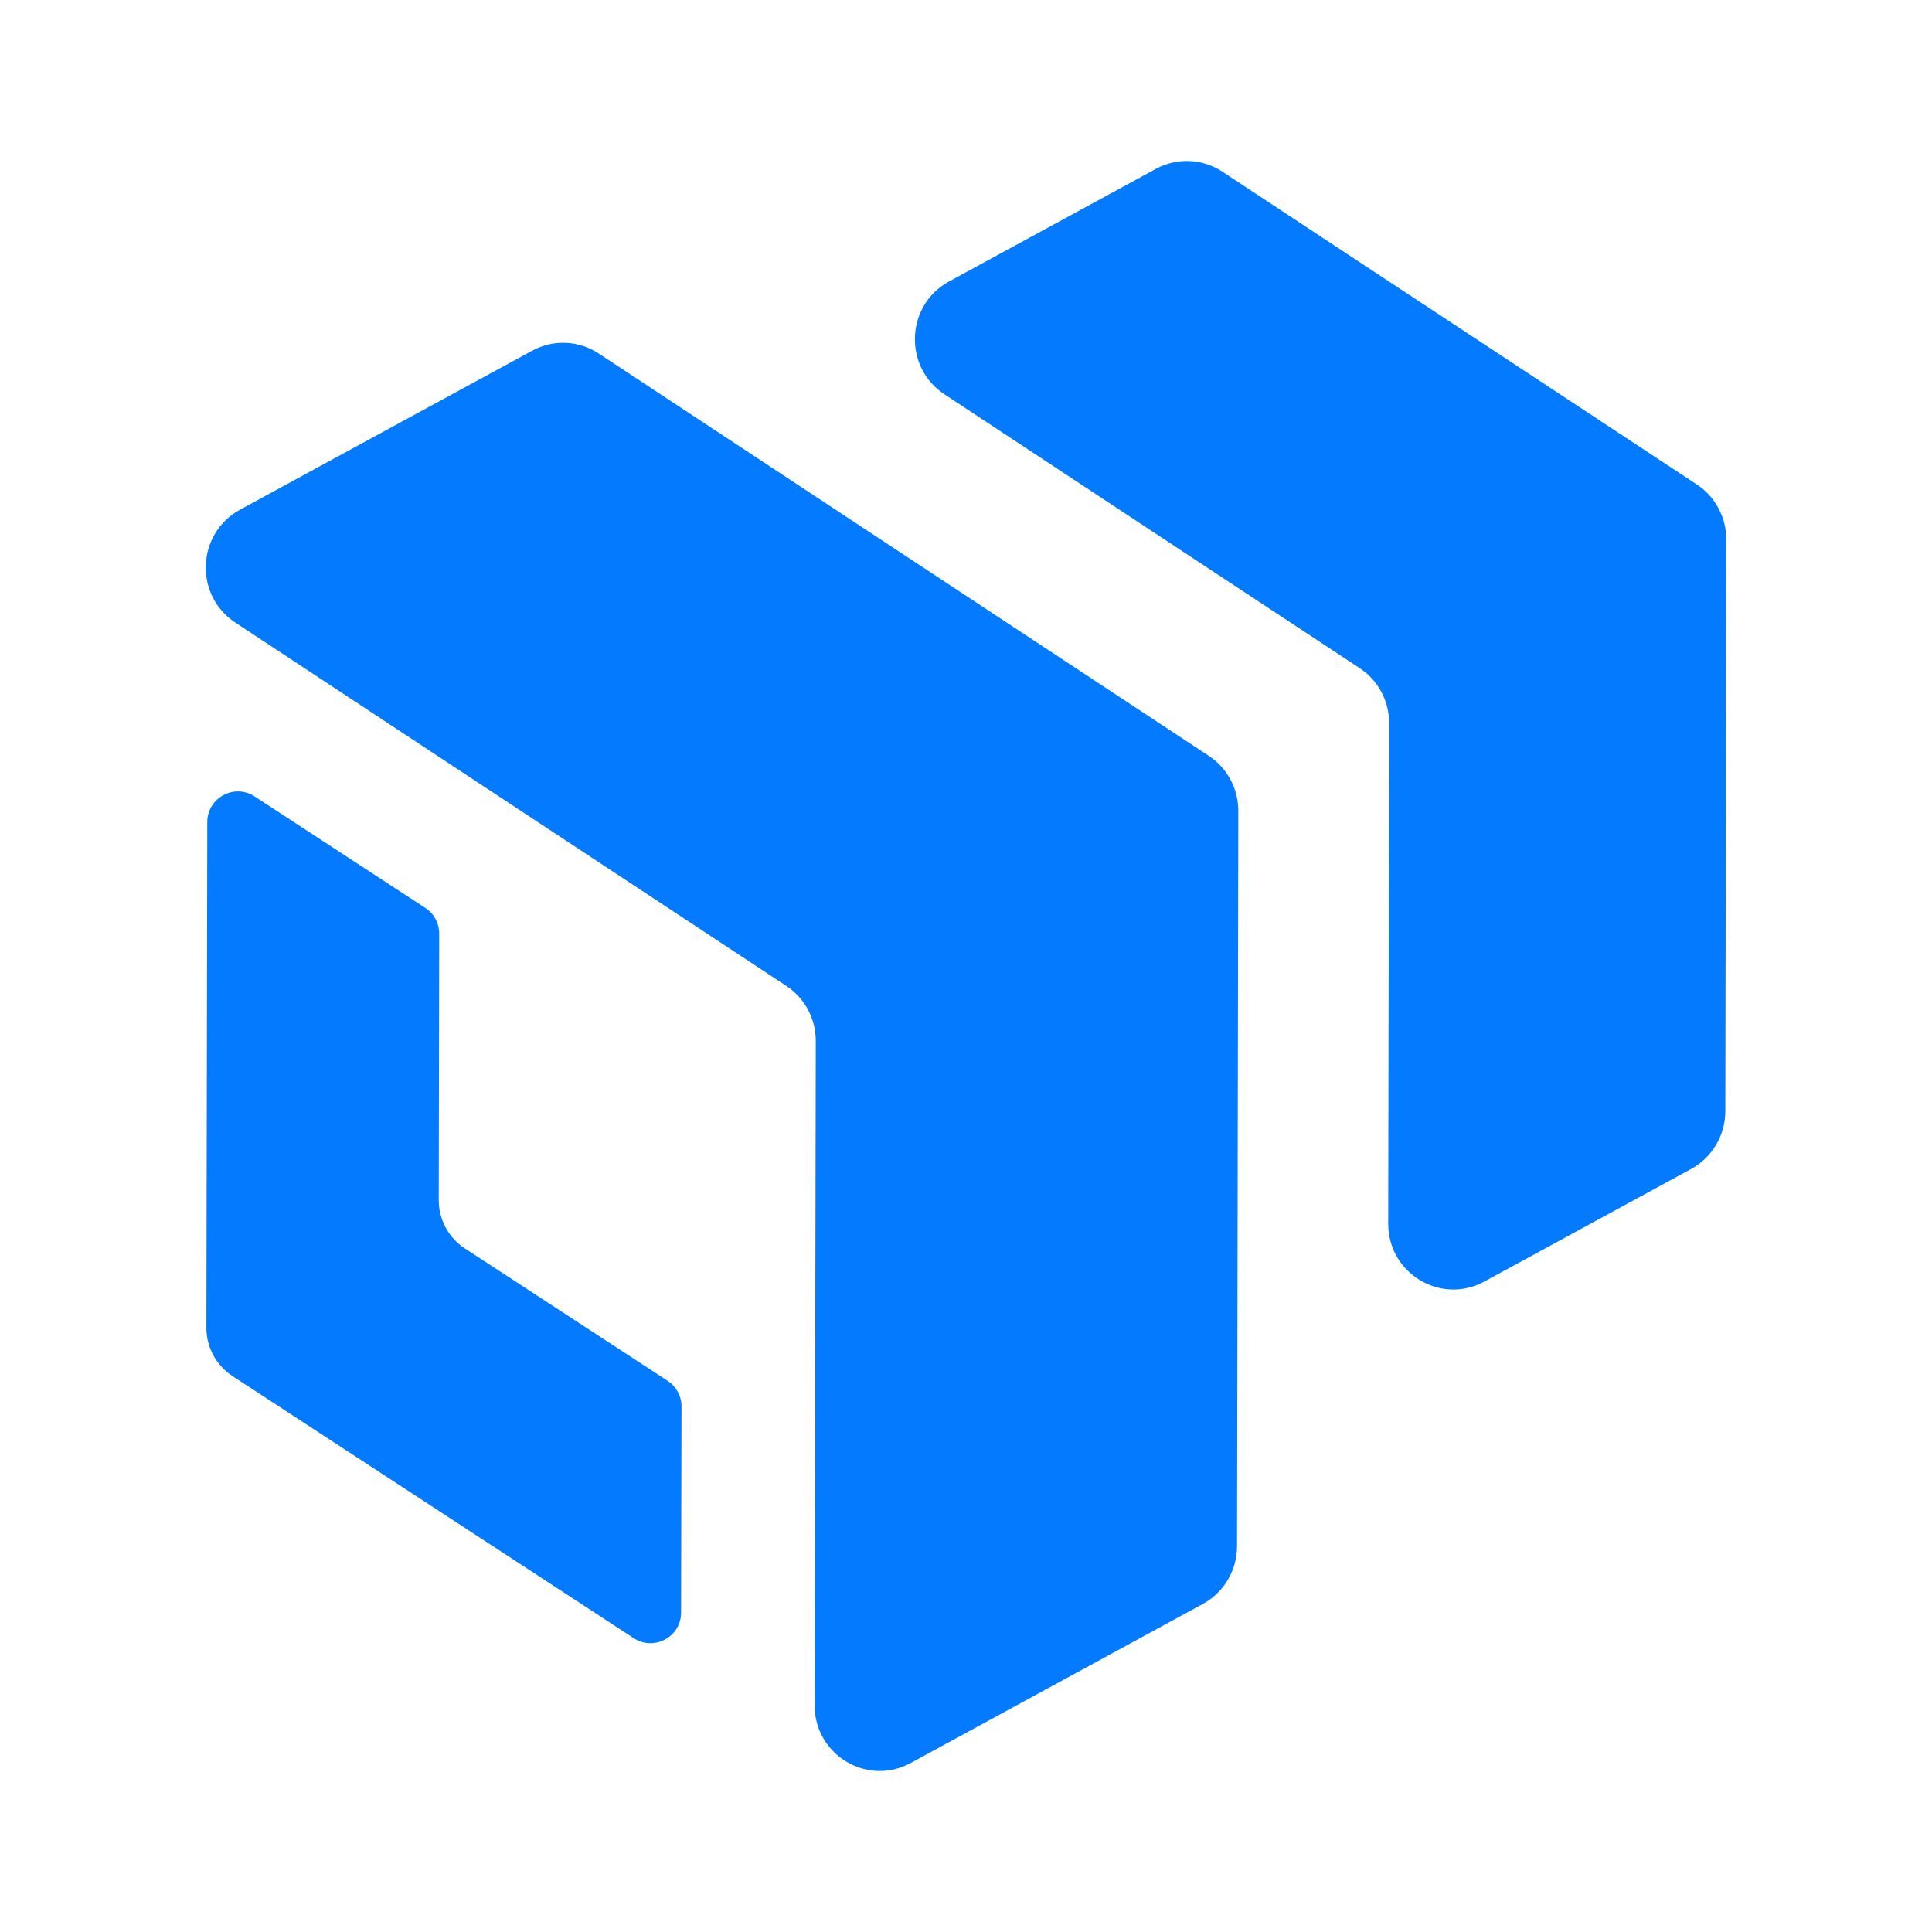
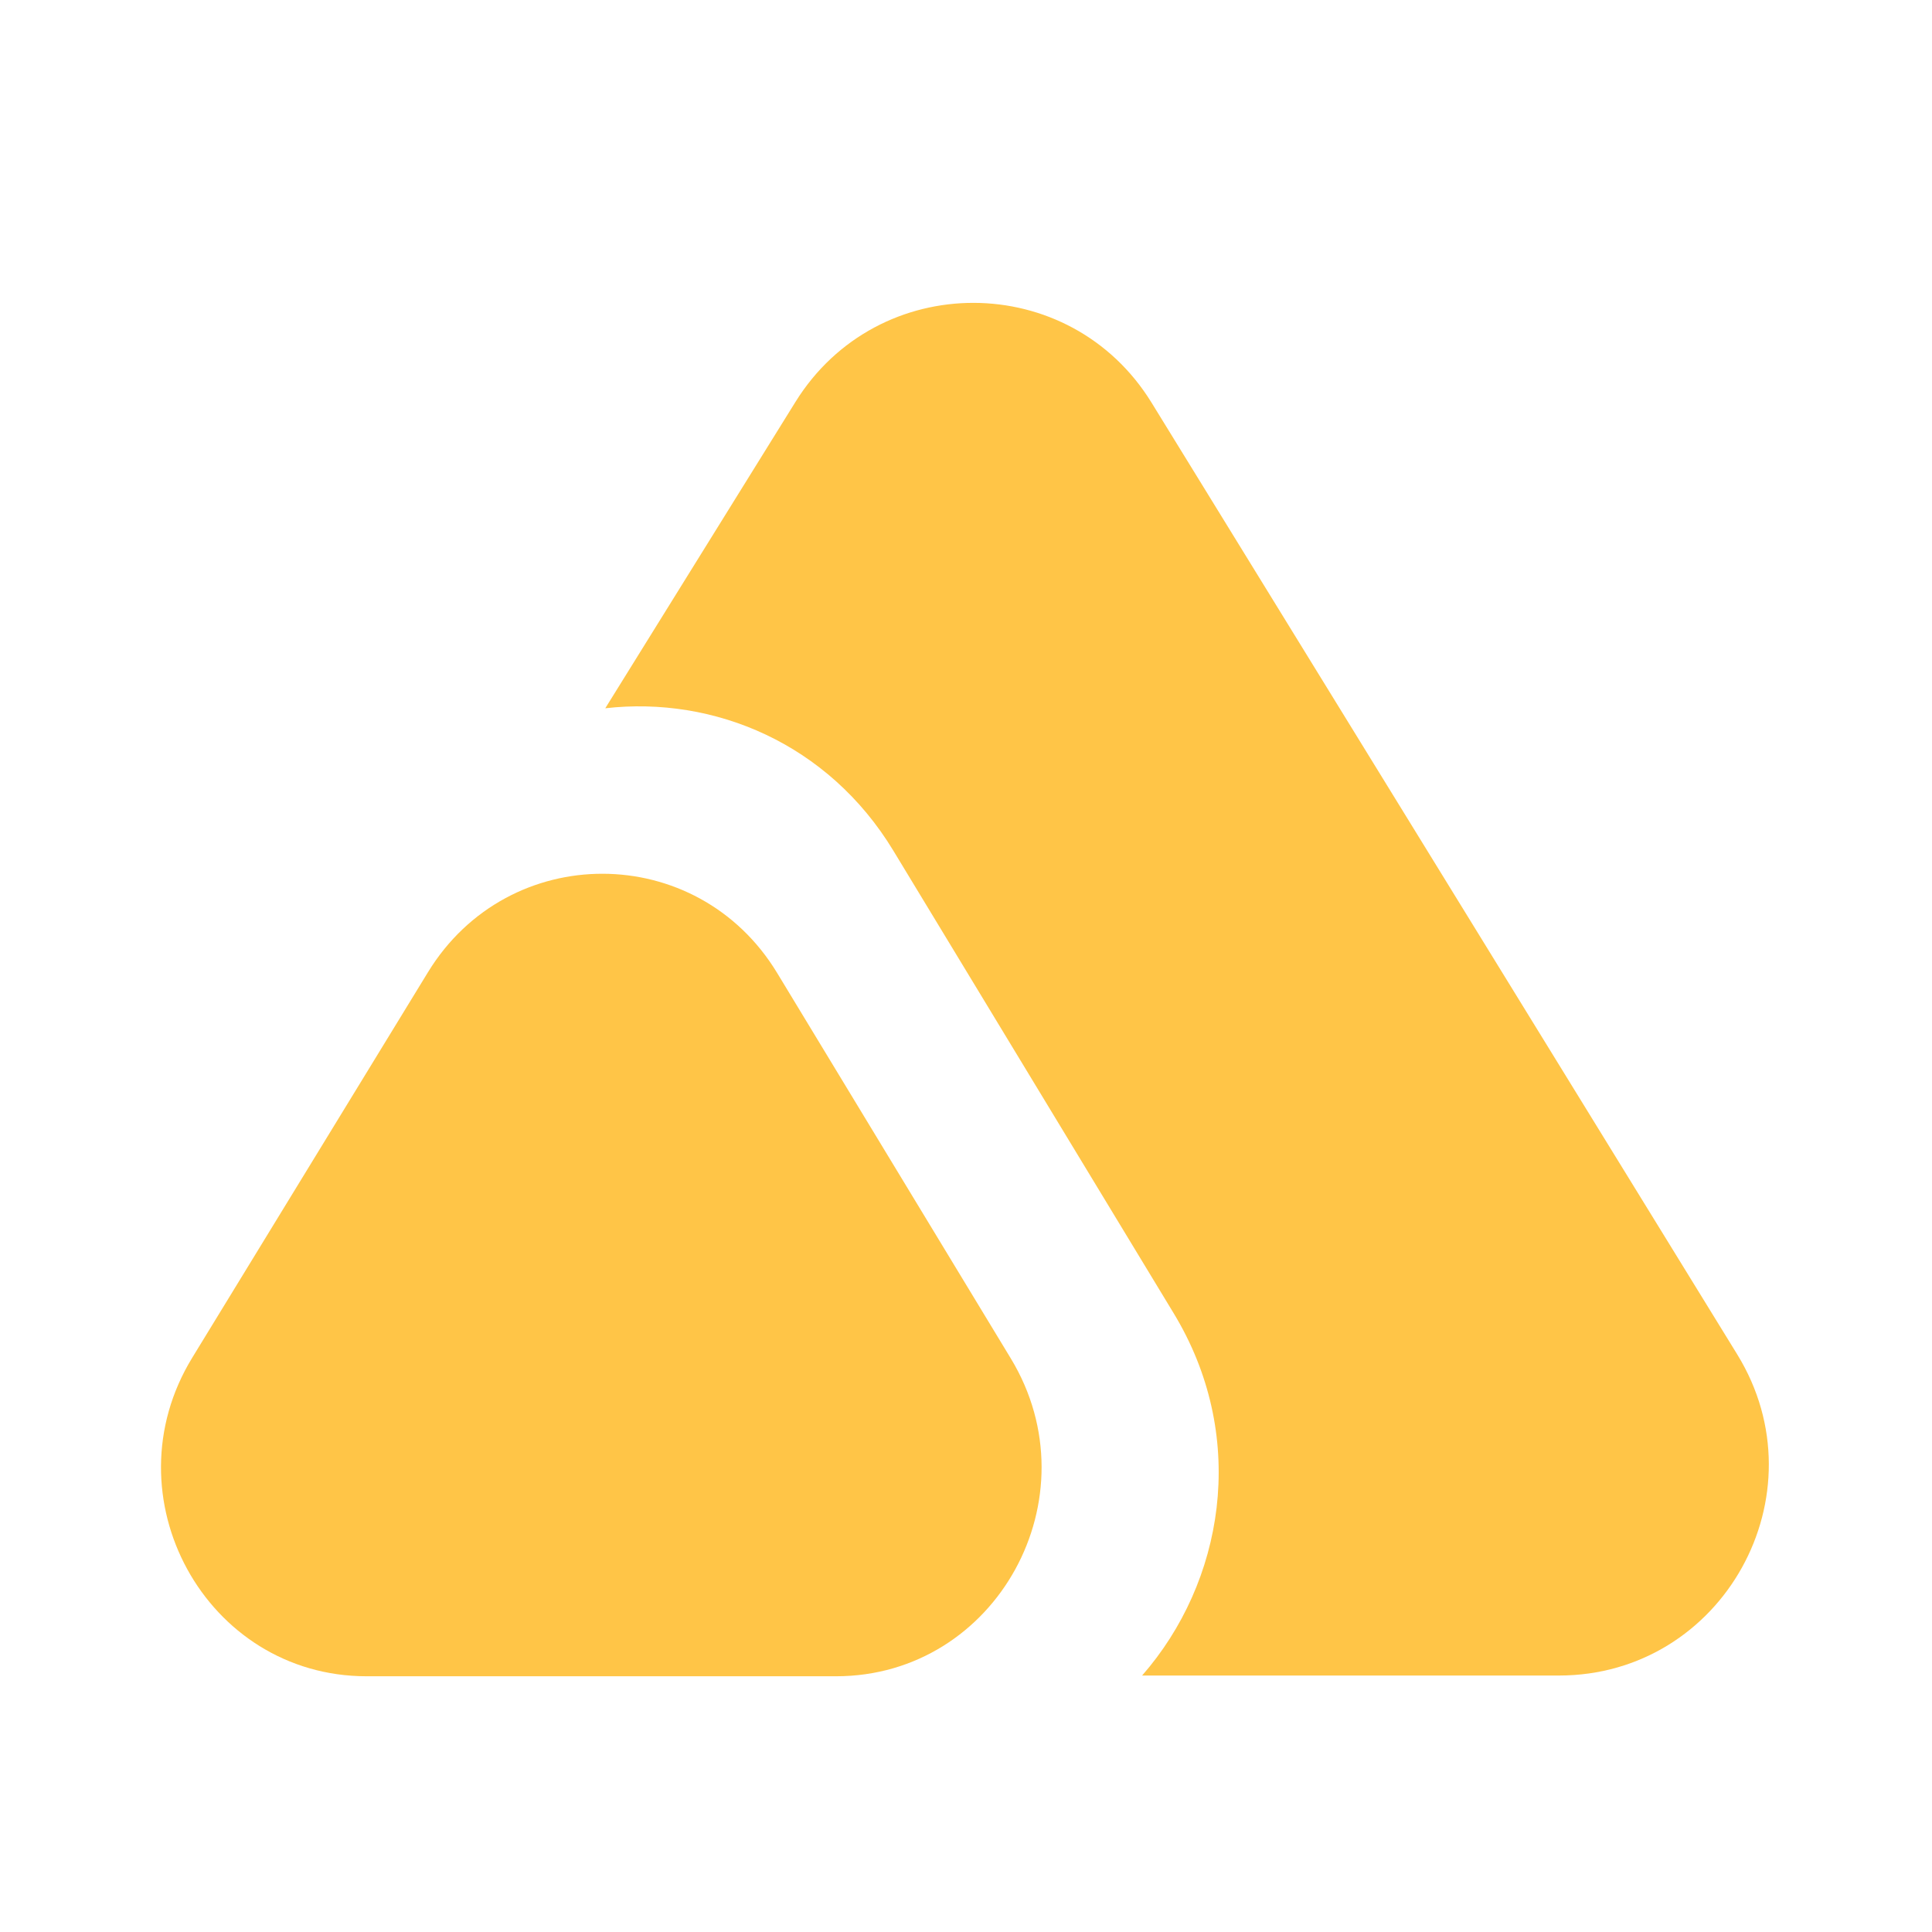
<svg xmlns="http://www.w3.org/2000/svg" viewBox="0 0 24 24" fill="none">
-   <g transform="translate(2.556 2.000) scale(1.11111)">
-     <path d="M12.901 5.67L8.258 2.608C7.796 2.303 7.825 1.611 8.31 1.347L10.623 0.088C10.858 -0.04 11.143 -0.028 11.367 0.12L16.671 3.617C16.877 3.753 17 3.985 17 4.233L16.989 10.624C16.988 10.894 16.841 11.141 16.607 11.269L14.294 12.528C13.808 12.792 13.219 12.437 13.22 11.881L13.23 6.285C13.231 6.037 13.107 5.805 12.901 5.67Z" fill="#047BFF" />
-     <path d="M6.82 9.839L6.807 17.264C6.806 17.82 7.395 18.175 7.881 17.911L11.148 16.132C11.383 16.004 11.529 15.757 11.53 15.488L11.544 7.267C11.545 7.019 11.421 6.787 11.215 6.651L4.393 2.152C4.17 2.005 3.884 1.993 3.649 2.121L0.382 3.899C-0.103 4.164 -0.132 4.855 0.33 5.16L6.491 9.223C6.697 9.359 6.821 9.59 6.82 9.839Z" fill="#047BFF" />
-     <path d="M2.605 11.618C2.605 11.836 2.714 12.038 2.896 12.157L5.164 13.638C5.26 13.701 5.319 13.809 5.319 13.925L5.314 16.23C5.314 16.501 5.012 16.663 4.785 16.515L0.299 13.585C0.117 13.466 0.007 13.263 0.007 13.046L0.017 7.39C0.018 7.119 0.319 6.956 0.546 7.104L2.455 8.351C2.552 8.414 2.61 8.522 2.61 8.638L2.605 11.618Z" fill="#047BFF" />
+   <g transform="translate(2 3.176) scale(0.29412)">
+     <path d="M26.795 6.18C30.269 0.585 38.386 0.601 41.838 6.21L66.572 46.404C70.216 52.327 65.974 59.969 59.041 59.969H41.438C44.88 56.032 45.9 50.031 42.897 44.88L42.778 44.679L30.931 25.13C28.185 20.598 23.354 18.591 18.764 19.116L26.795 6.18Z" fill="#FFC547" />
+     <path d="M8.684 60H28.509C35.292 60 39.448 52.444 35.892 46.576L26.023 30.295C22.645 24.722 14.675 24.706 11.275 30.265L1.319 46.546C-2.269 52.413 1.885 60 8.684 60Z" fill="#FFC547" />
  </g>
</svg>
